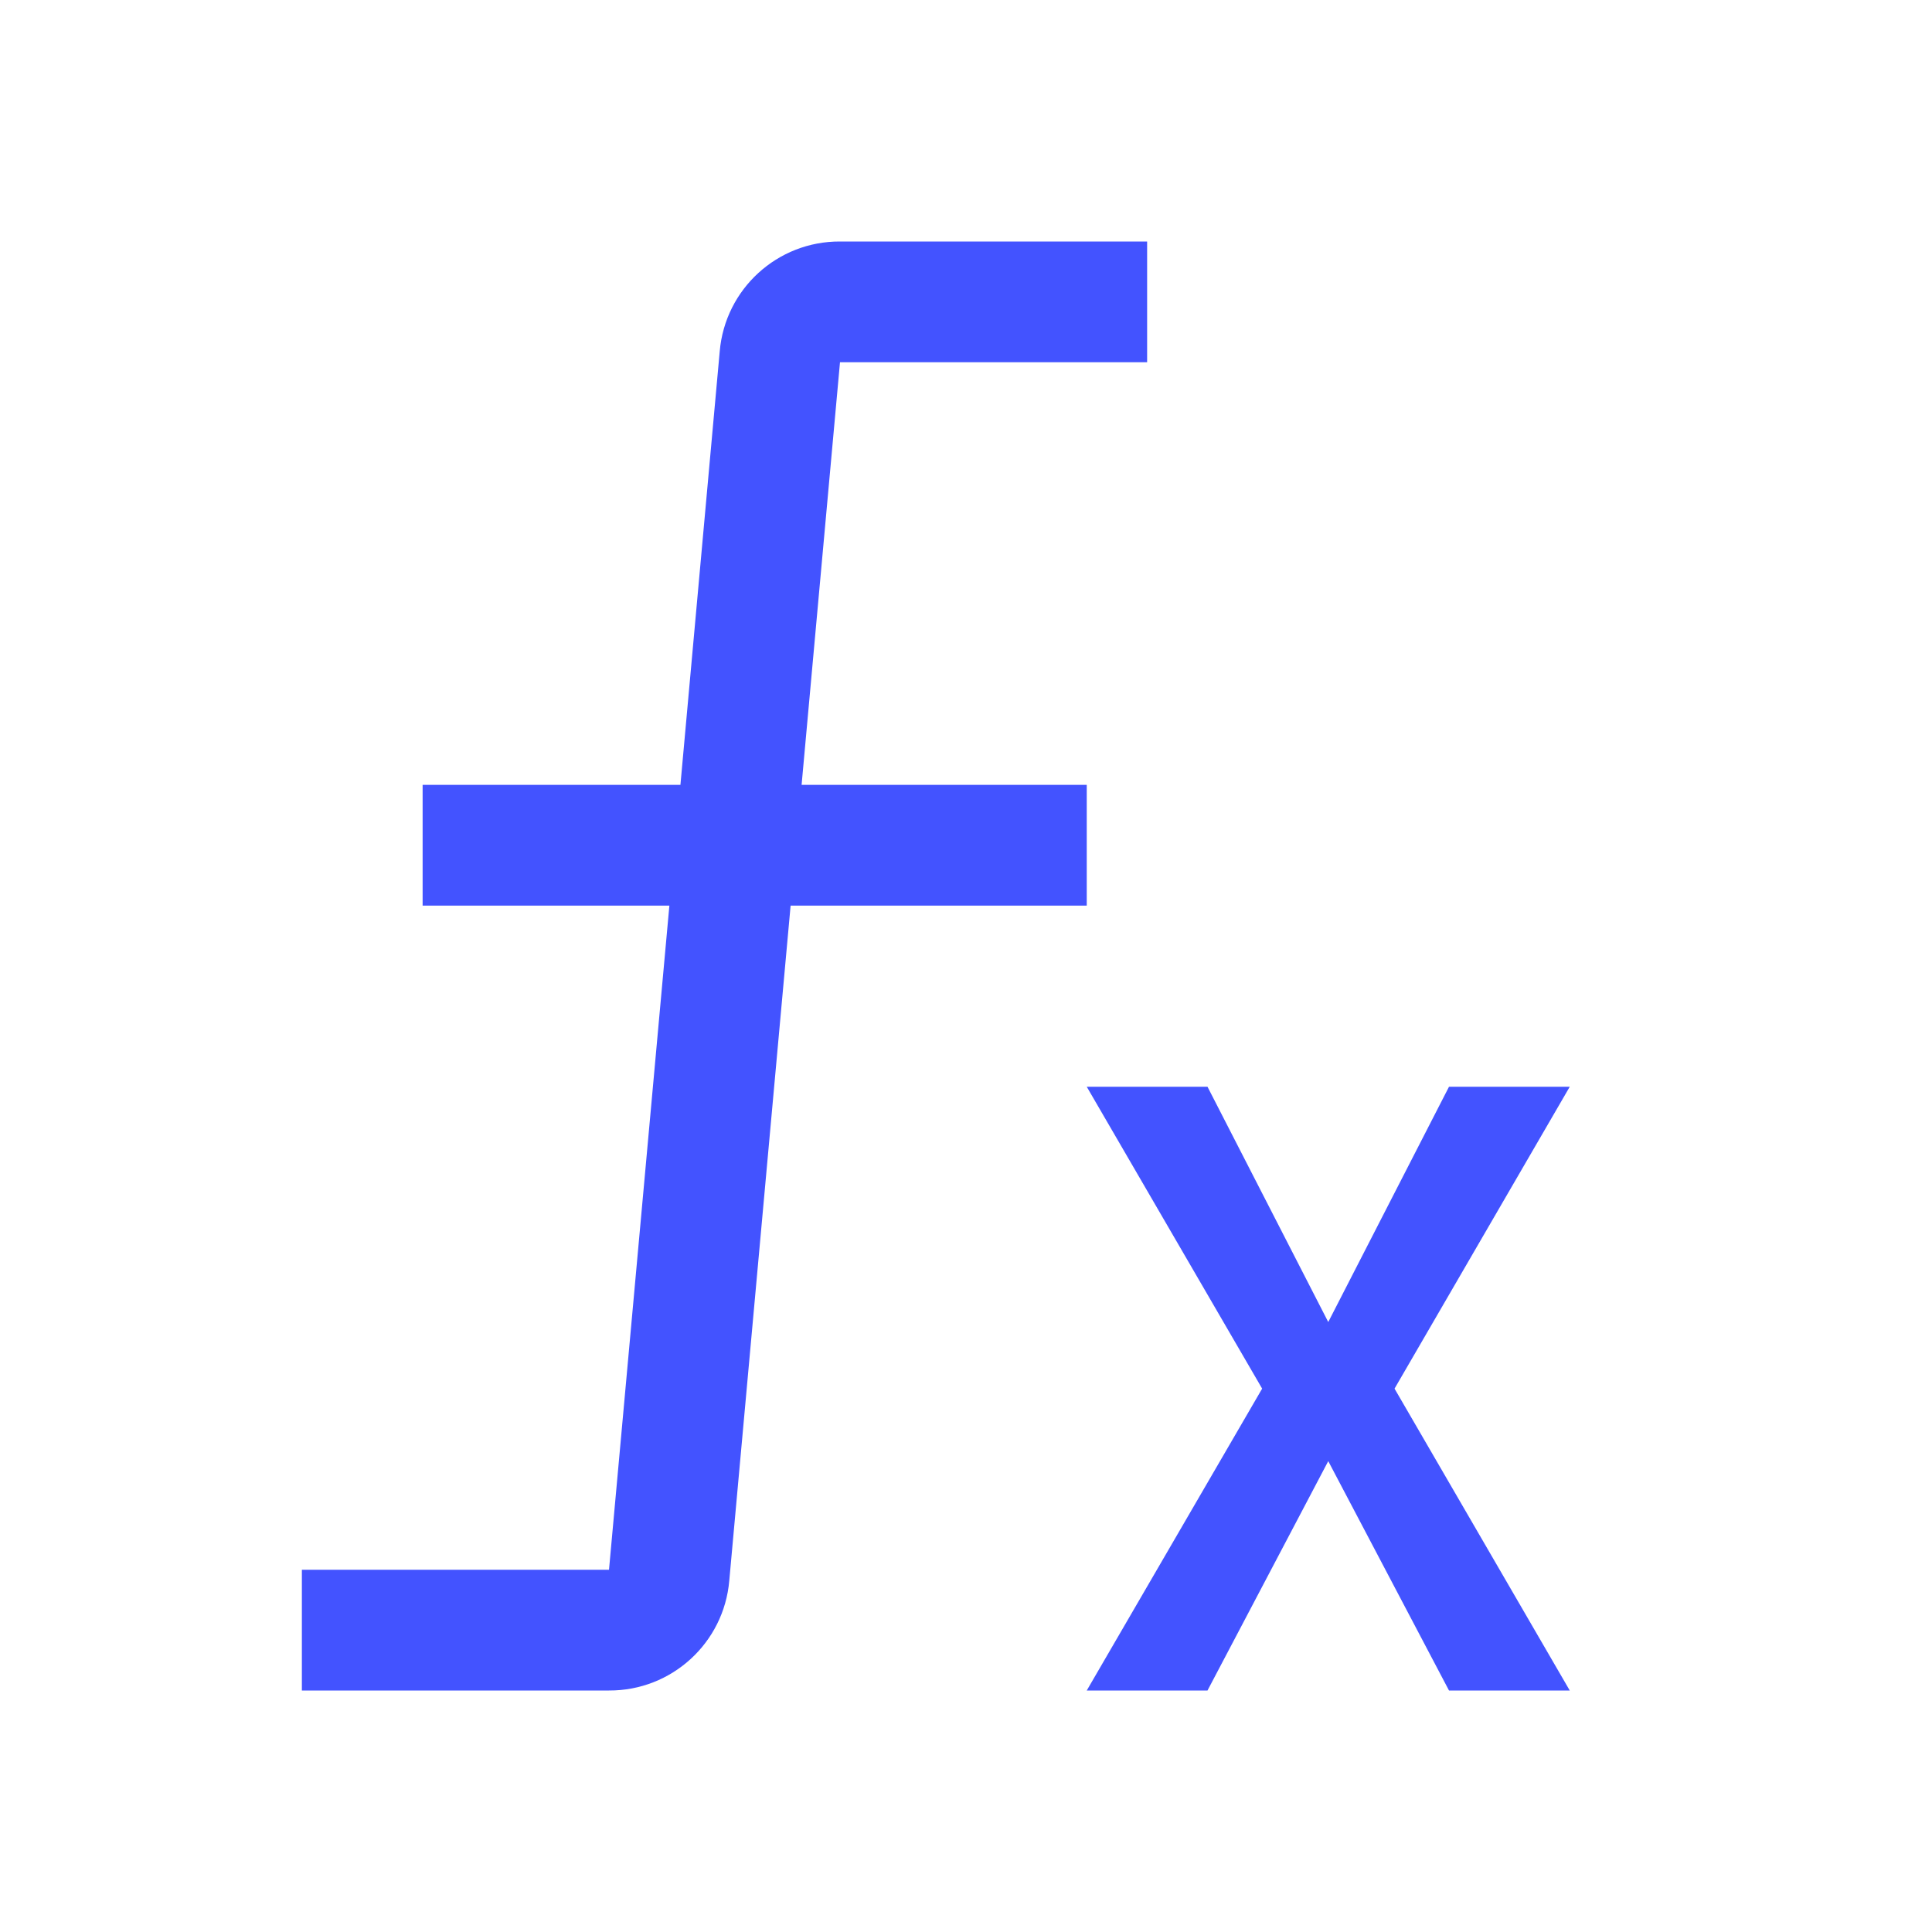
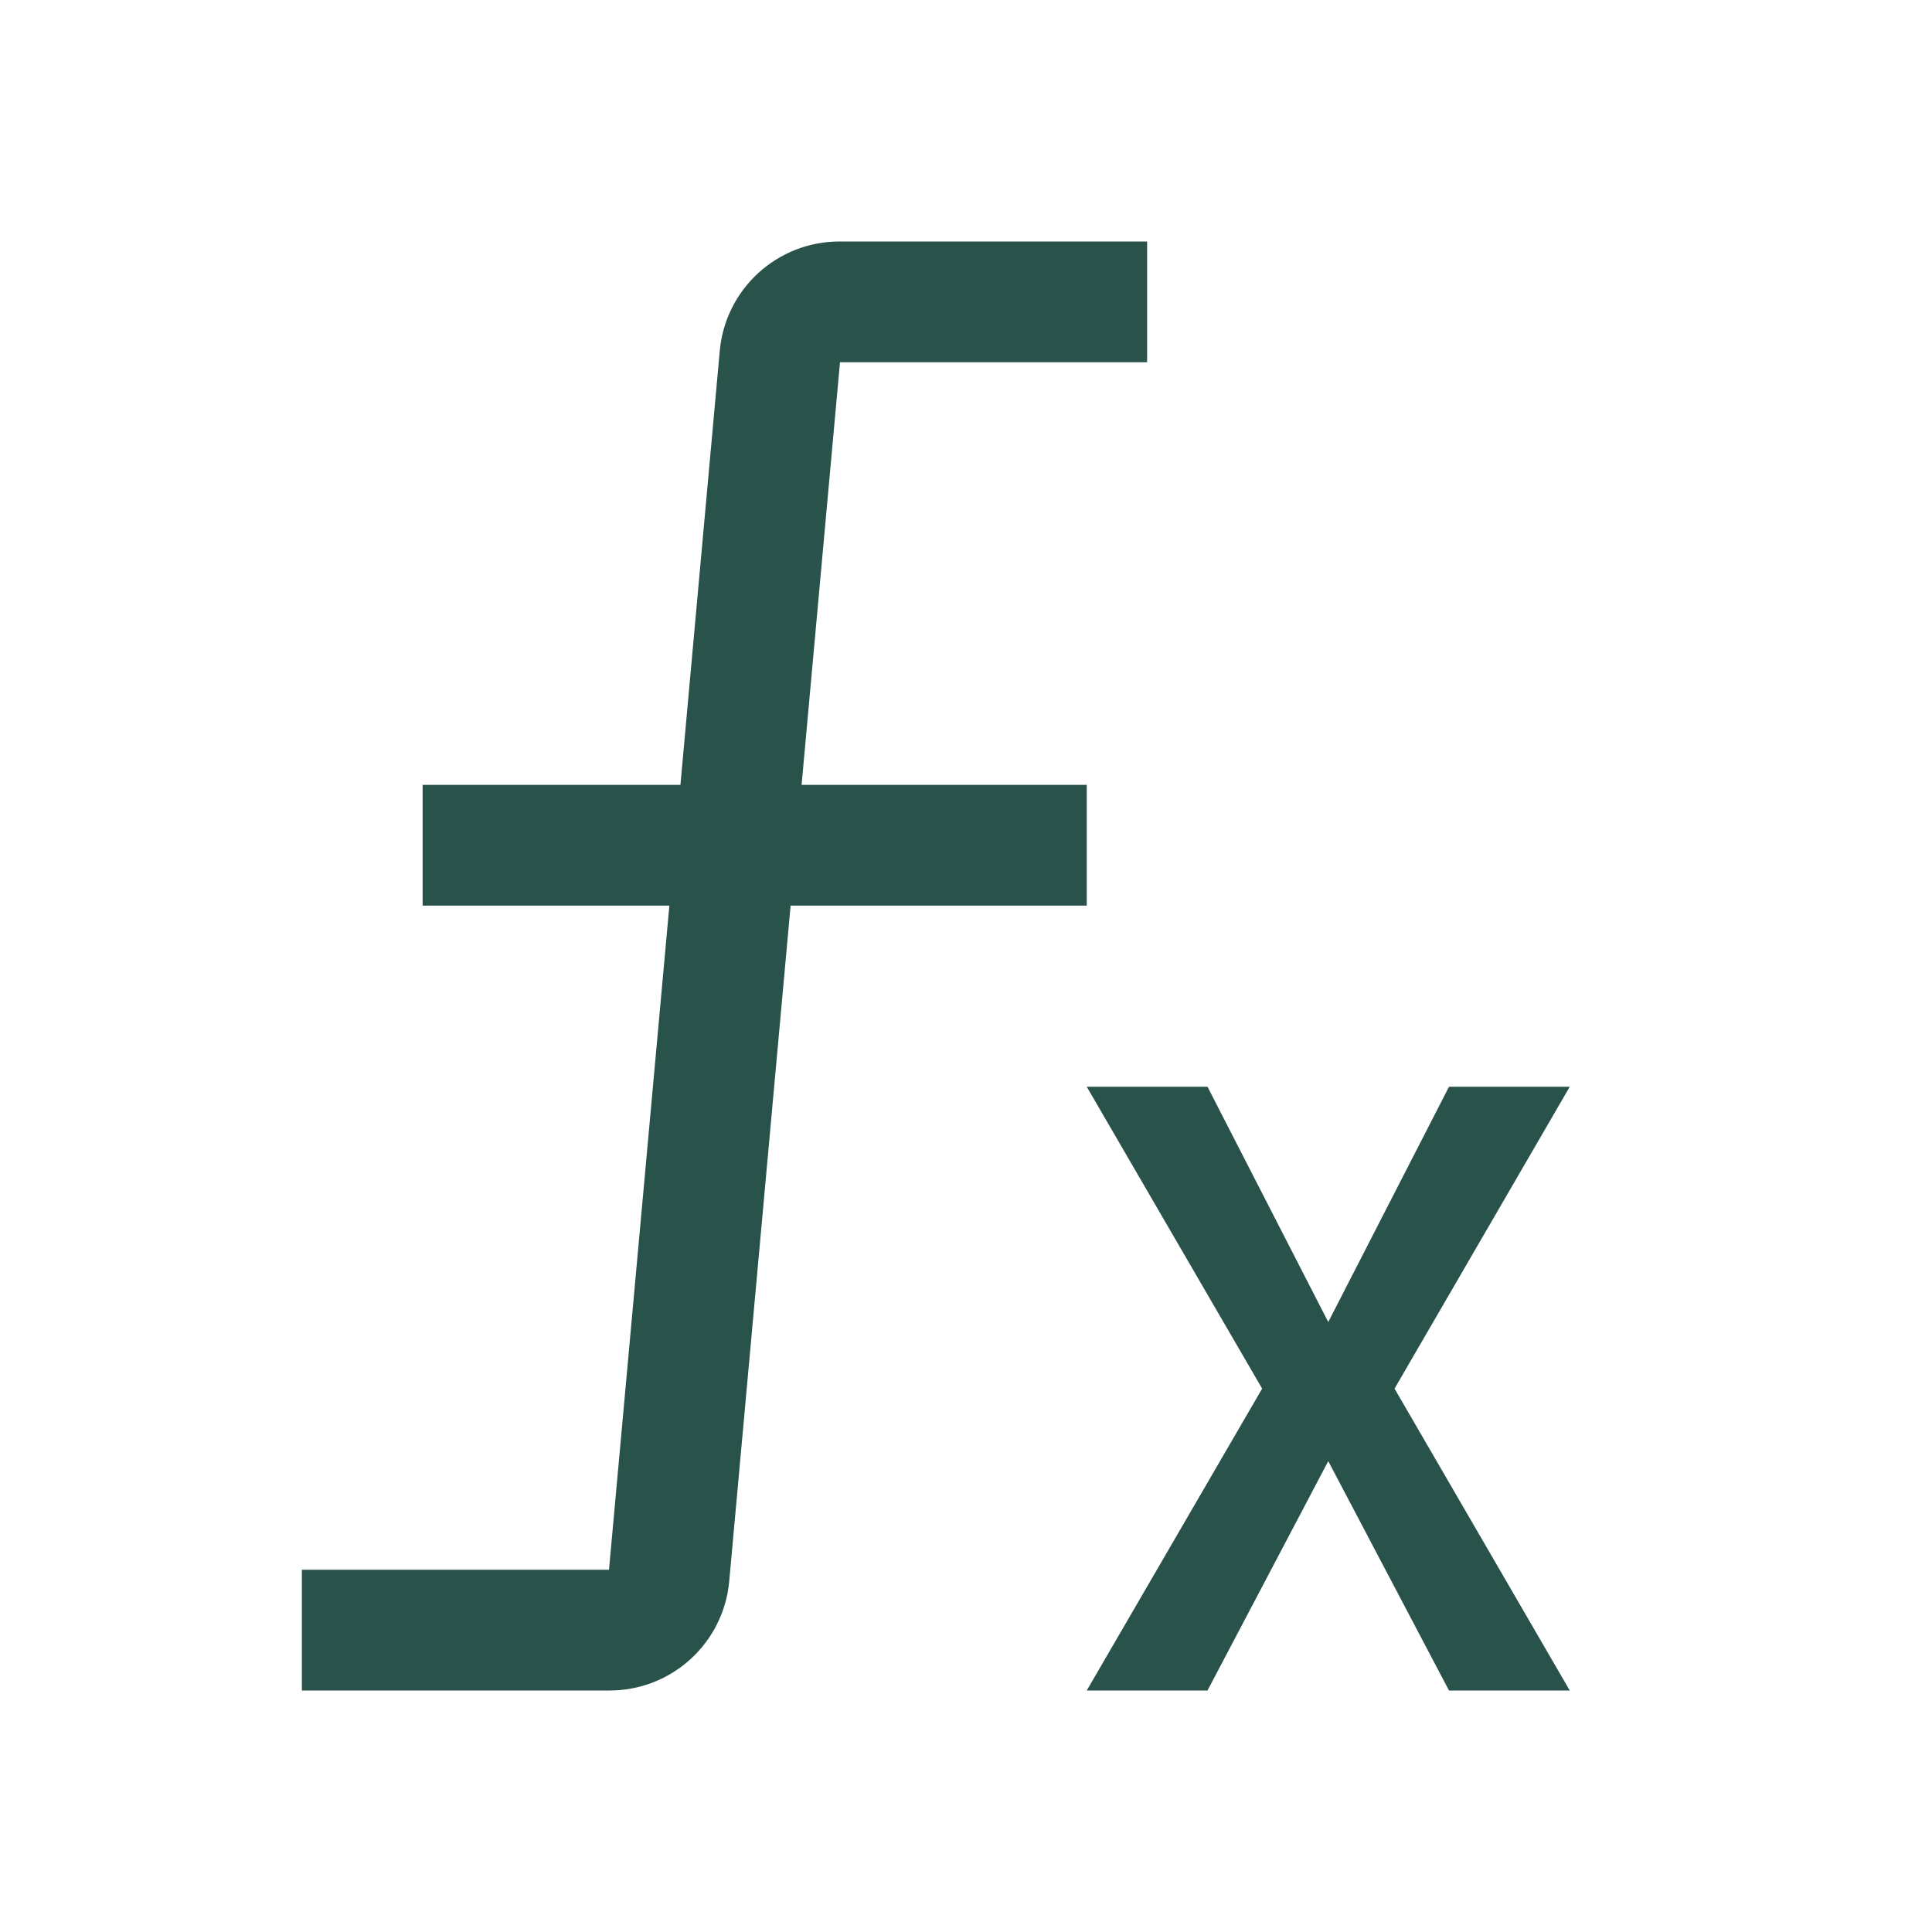
<svg xmlns="http://www.w3.org/2000/svg" viewBox="0 0 32 32">
-   <path d="M26 18h-2l-2 3.897L20 18h-2l2.905 5L18 28h2l2-3.799L24 28h2l-2.902-5L26 18z" fill="#4353FF" />
-   <path d="M19 6V4h-5.087a1.99 1.99 0 0 0-1.992 1.819L11.27 13H7v2h4.087l-1 11H5v2h5.087a1.99 1.99 0 0 0 1.992-1.819L13.095 15H18v-2h-4.723l.636-7z" fill="#4353FF" />
+   <path d="M26 18h-2l-2 3.897L20 18h-2l2.905 5L18 28h2l2-3.799L24 28h2l-2.902-5L26 18z" fill="#29524a" />
+   <path d="M19 6V4h-5.087a1.99 1.99 0 0 0-1.992 1.819L11.27 13H7v2h4.087l-1 11H5v2h5.087a1.99 1.99 0 0 0 1.992-1.819L13.095 15H18v-2h-4.723l.636-7z" fill="#29524a" />
</svg>
